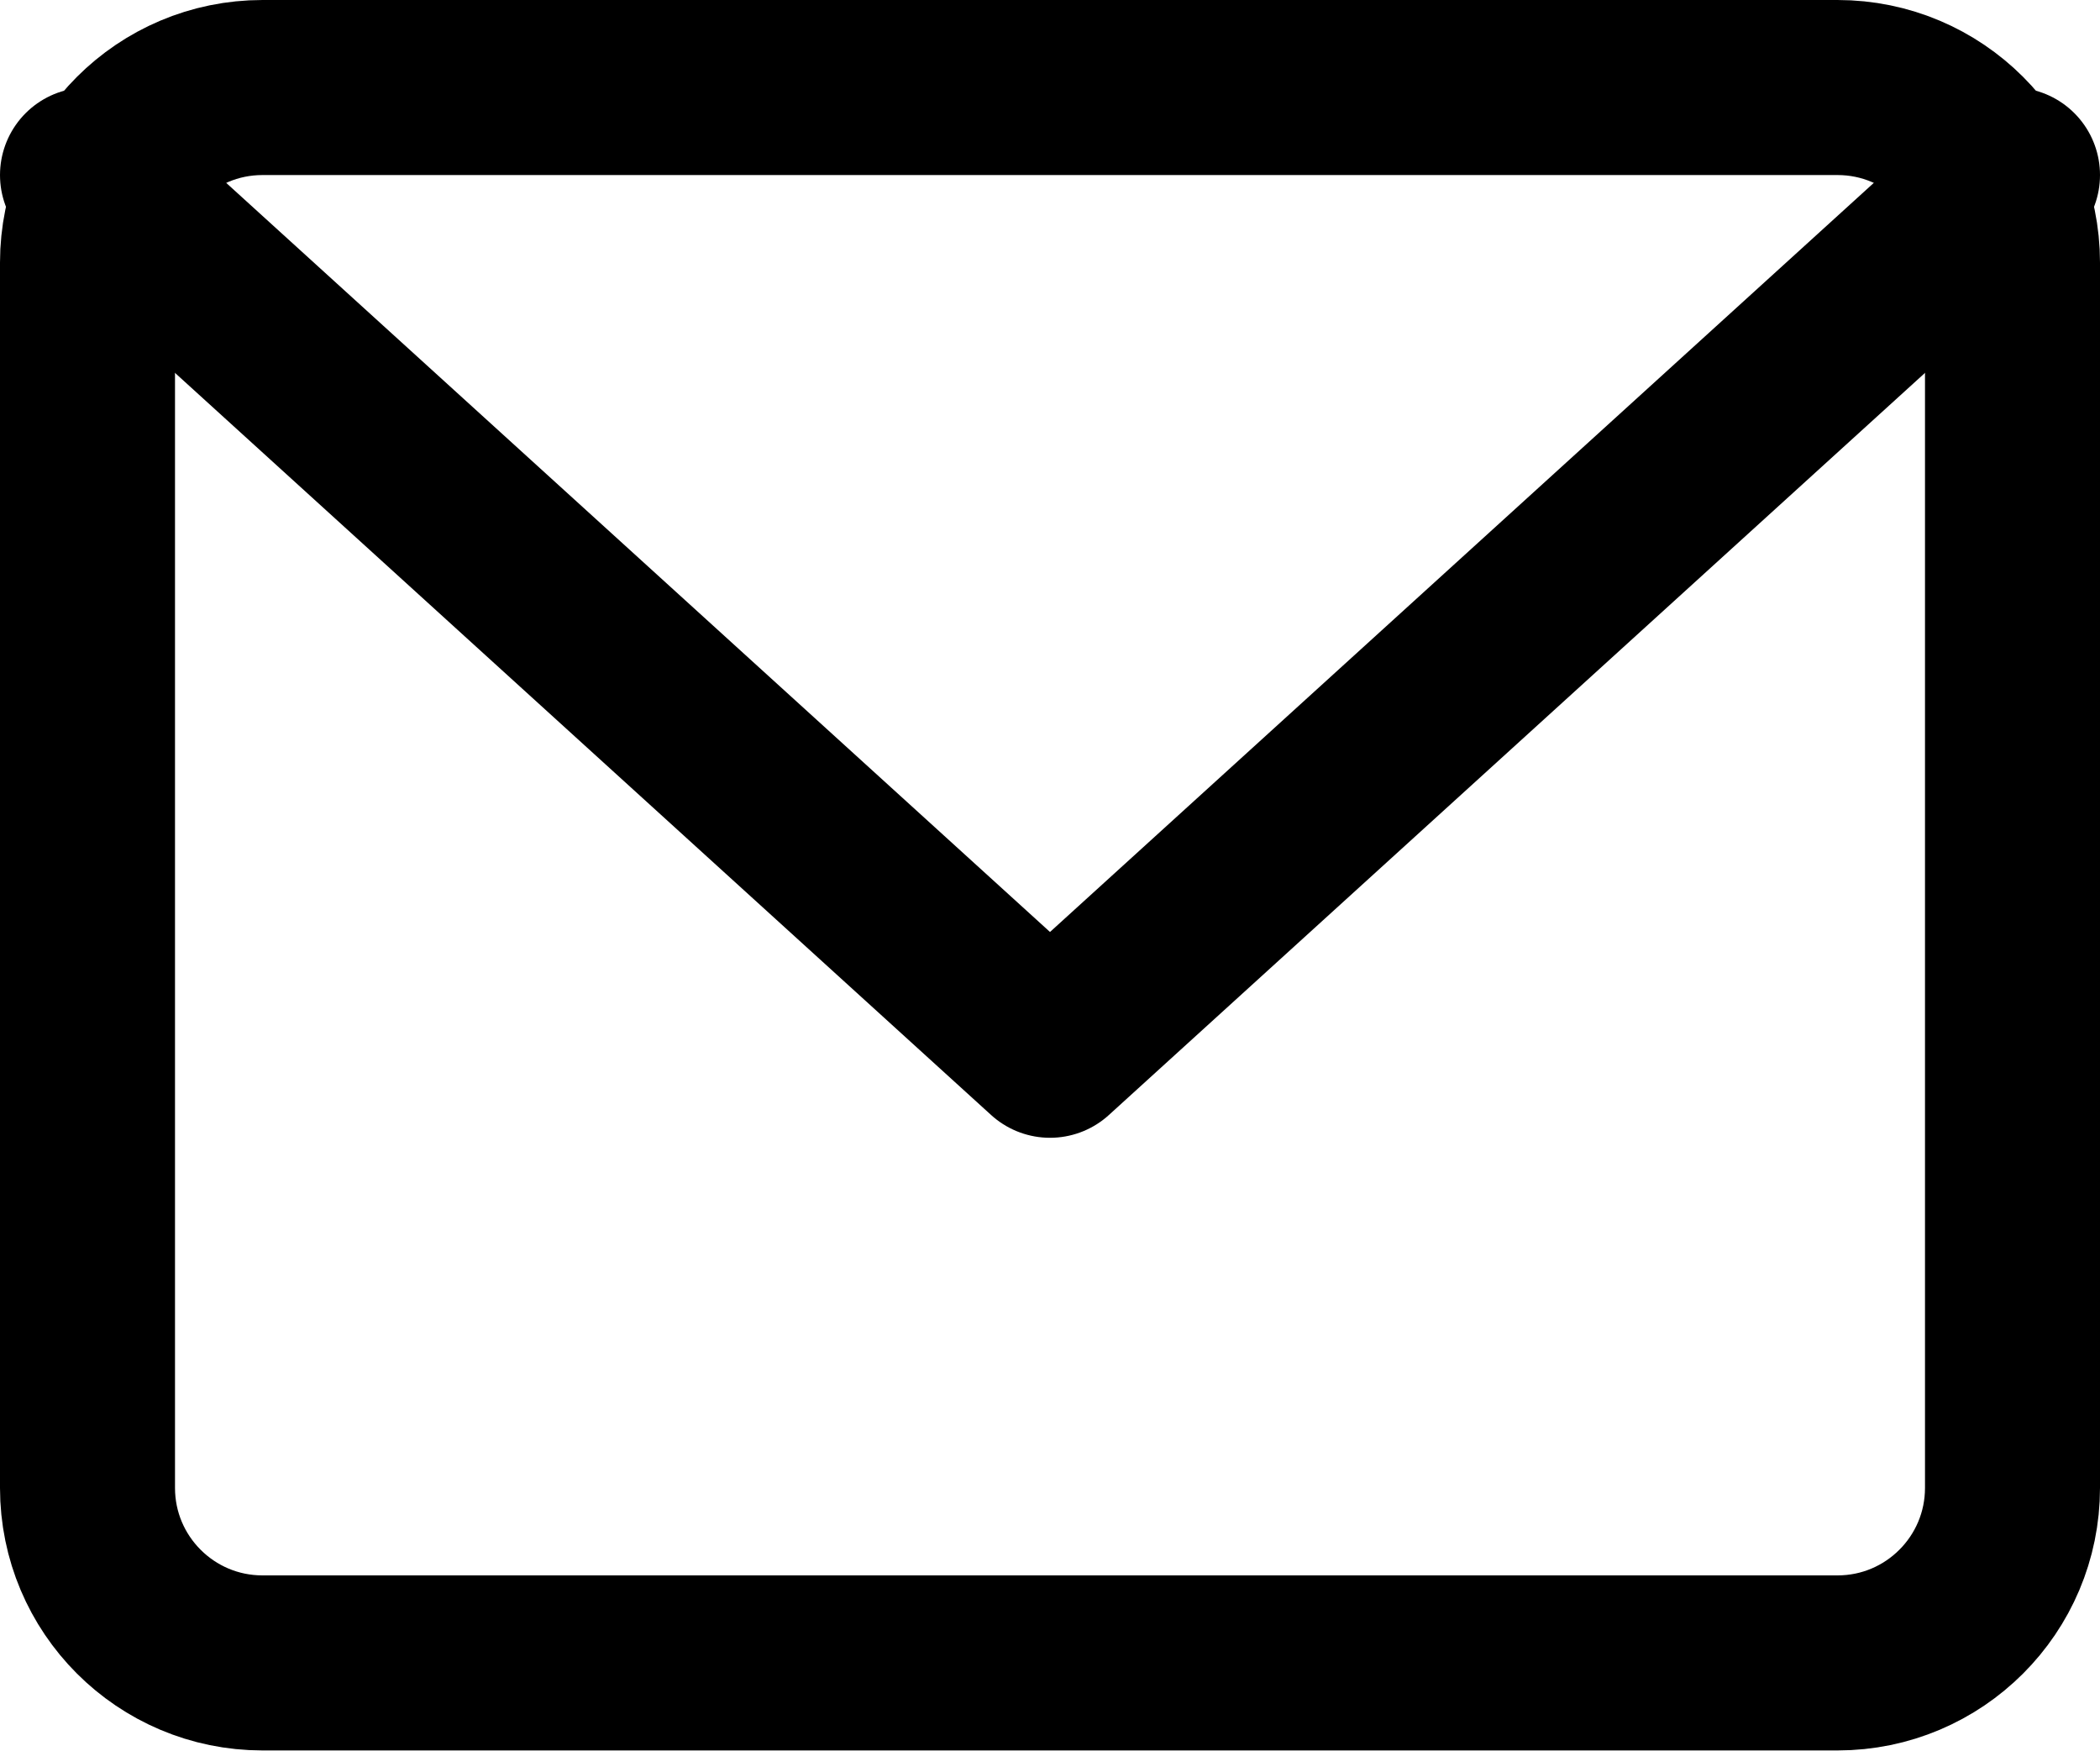
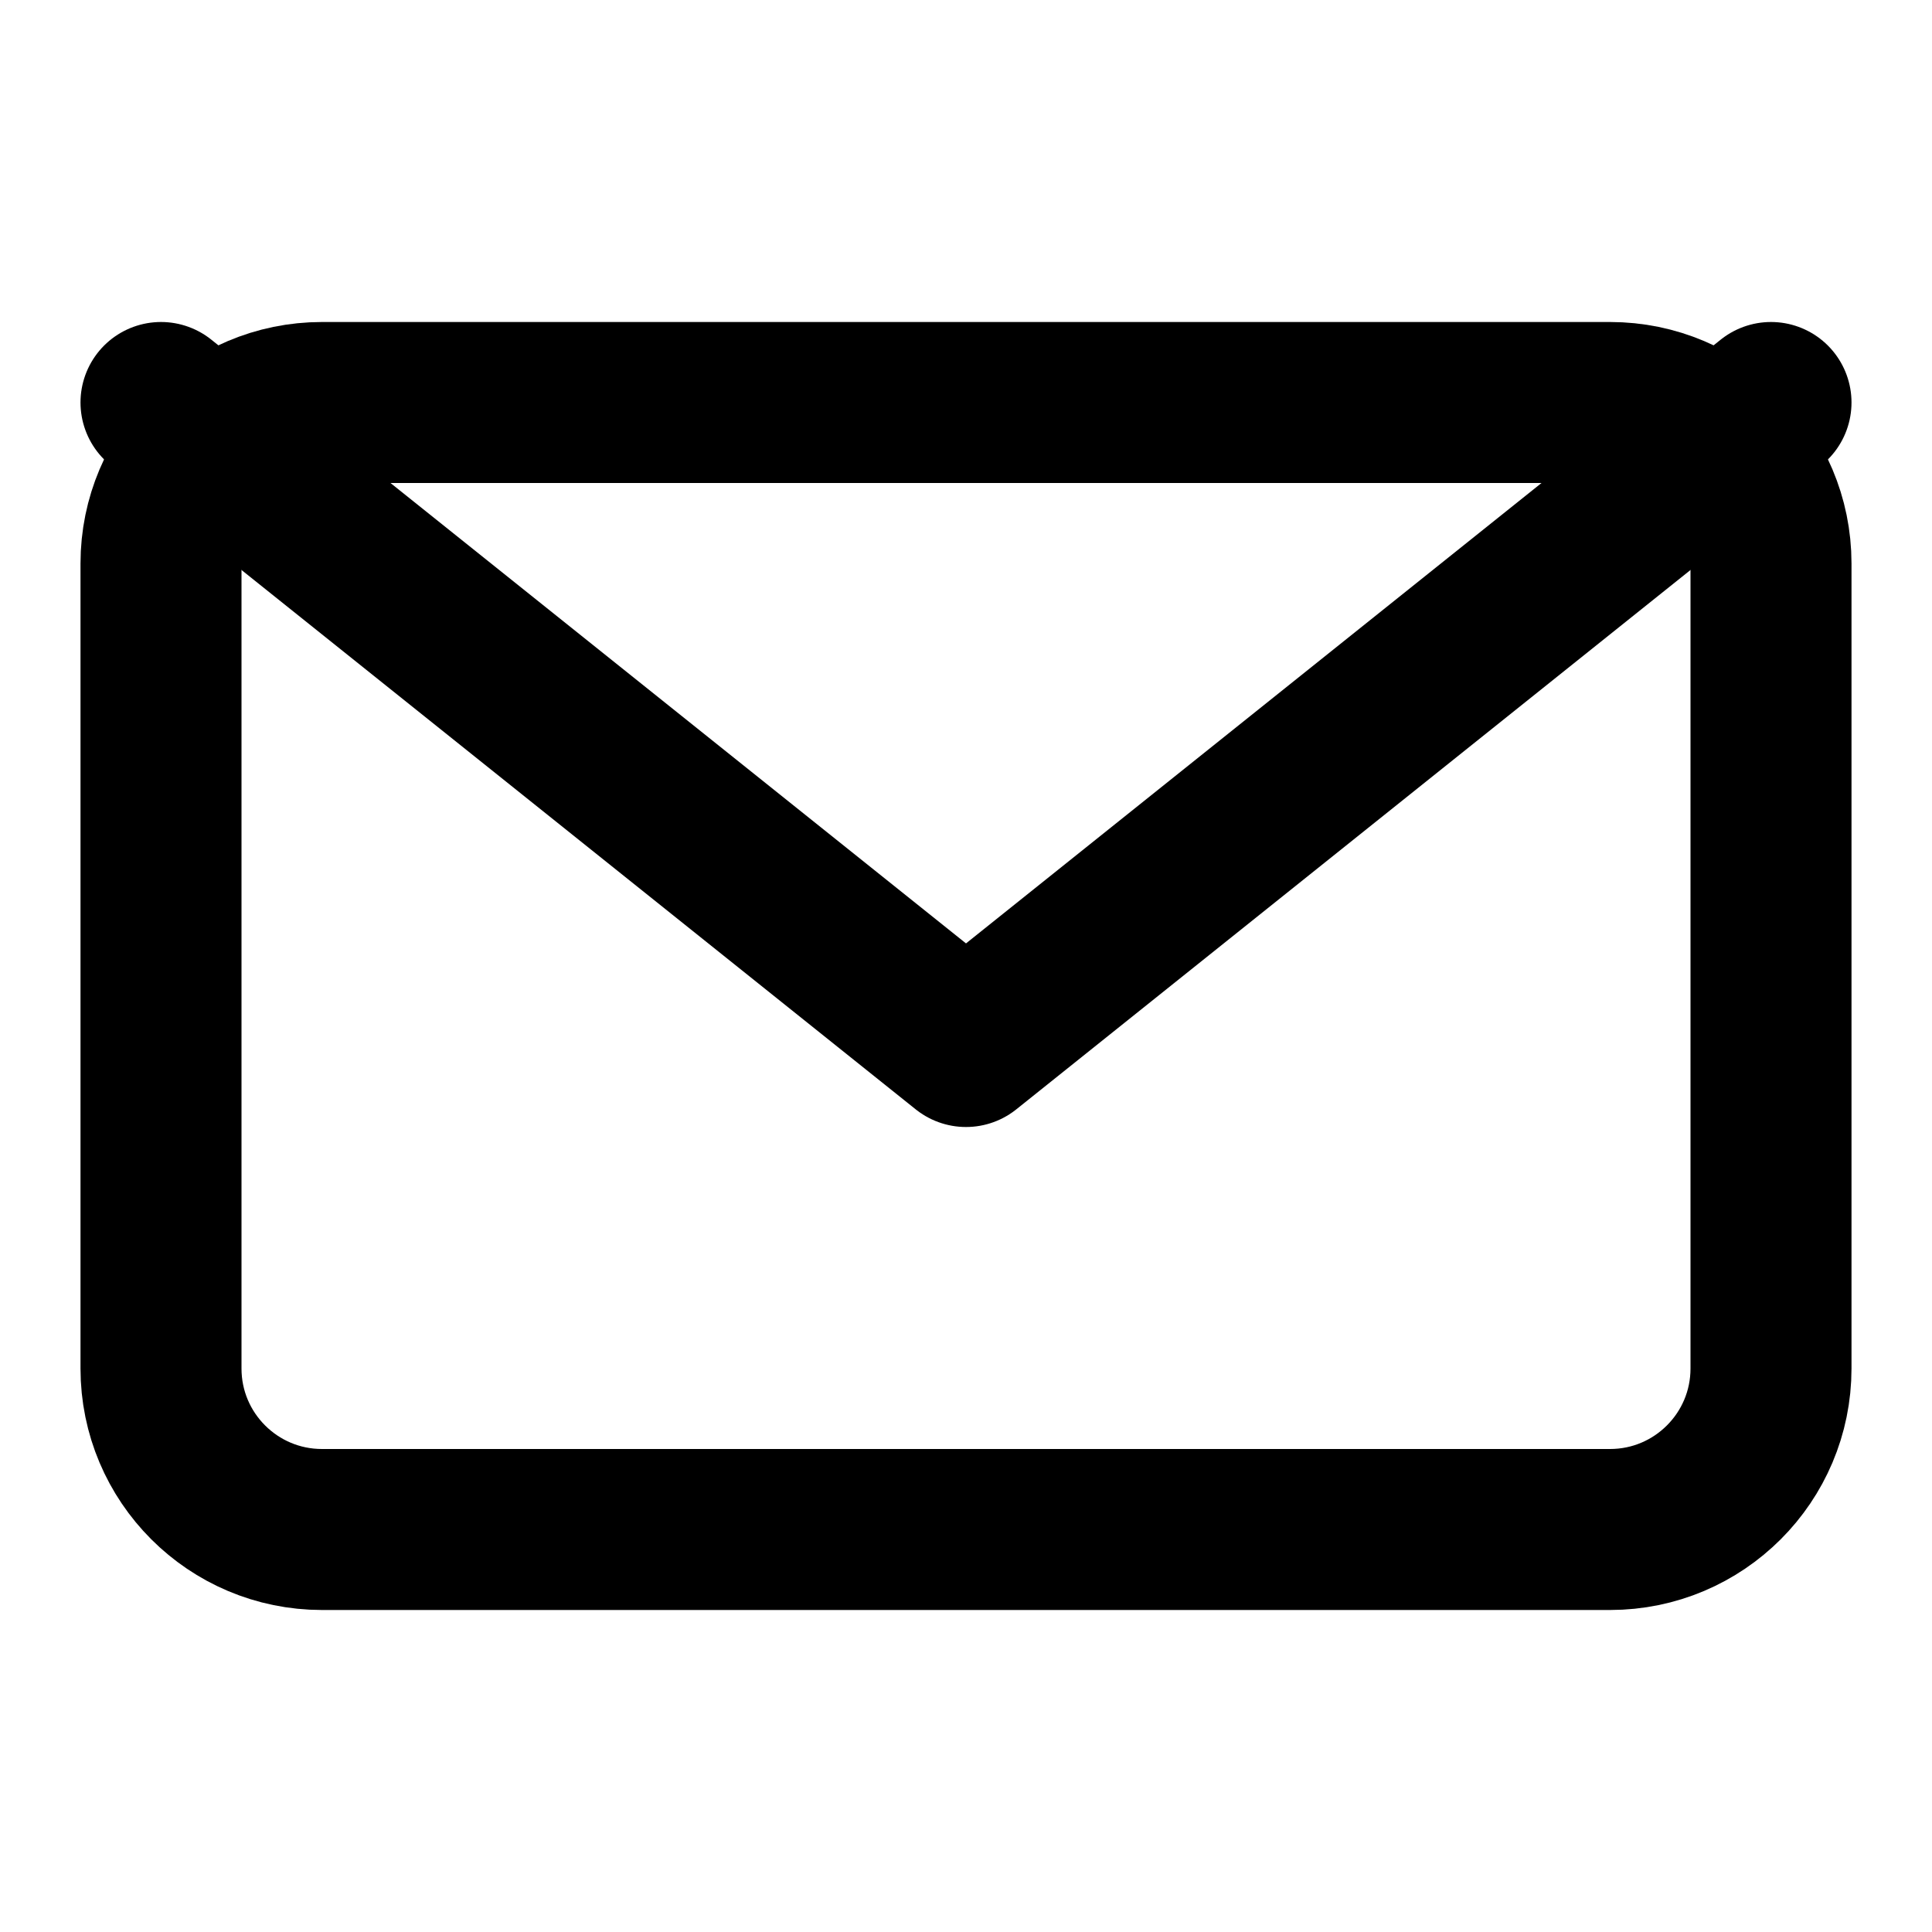
- <svg xmlns="http://www.w3.org/2000/svg" viewBox="0 0 24 20" fill="none" stroke="black" stroke-width="2" stroke-linecap="round" stroke-linejoin="round">
-   <rect x="1" y="1" width="22" height="18" rx="2" />
-   <path d="M23 2L12 12L1 2" />
+ <svg xmlns="http://www.w3.org/2000/svg" width="24" height="24" viewBox="0 0 24 24" fill="none" stroke="black" stroke-width="2" stroke-linecap="round" stroke-linejoin="round">
+   <rect x="2" y="5" width="20" height="14" rx="2" />
+   <polyline points="2 5 12 13 22 5" />
</svg>
